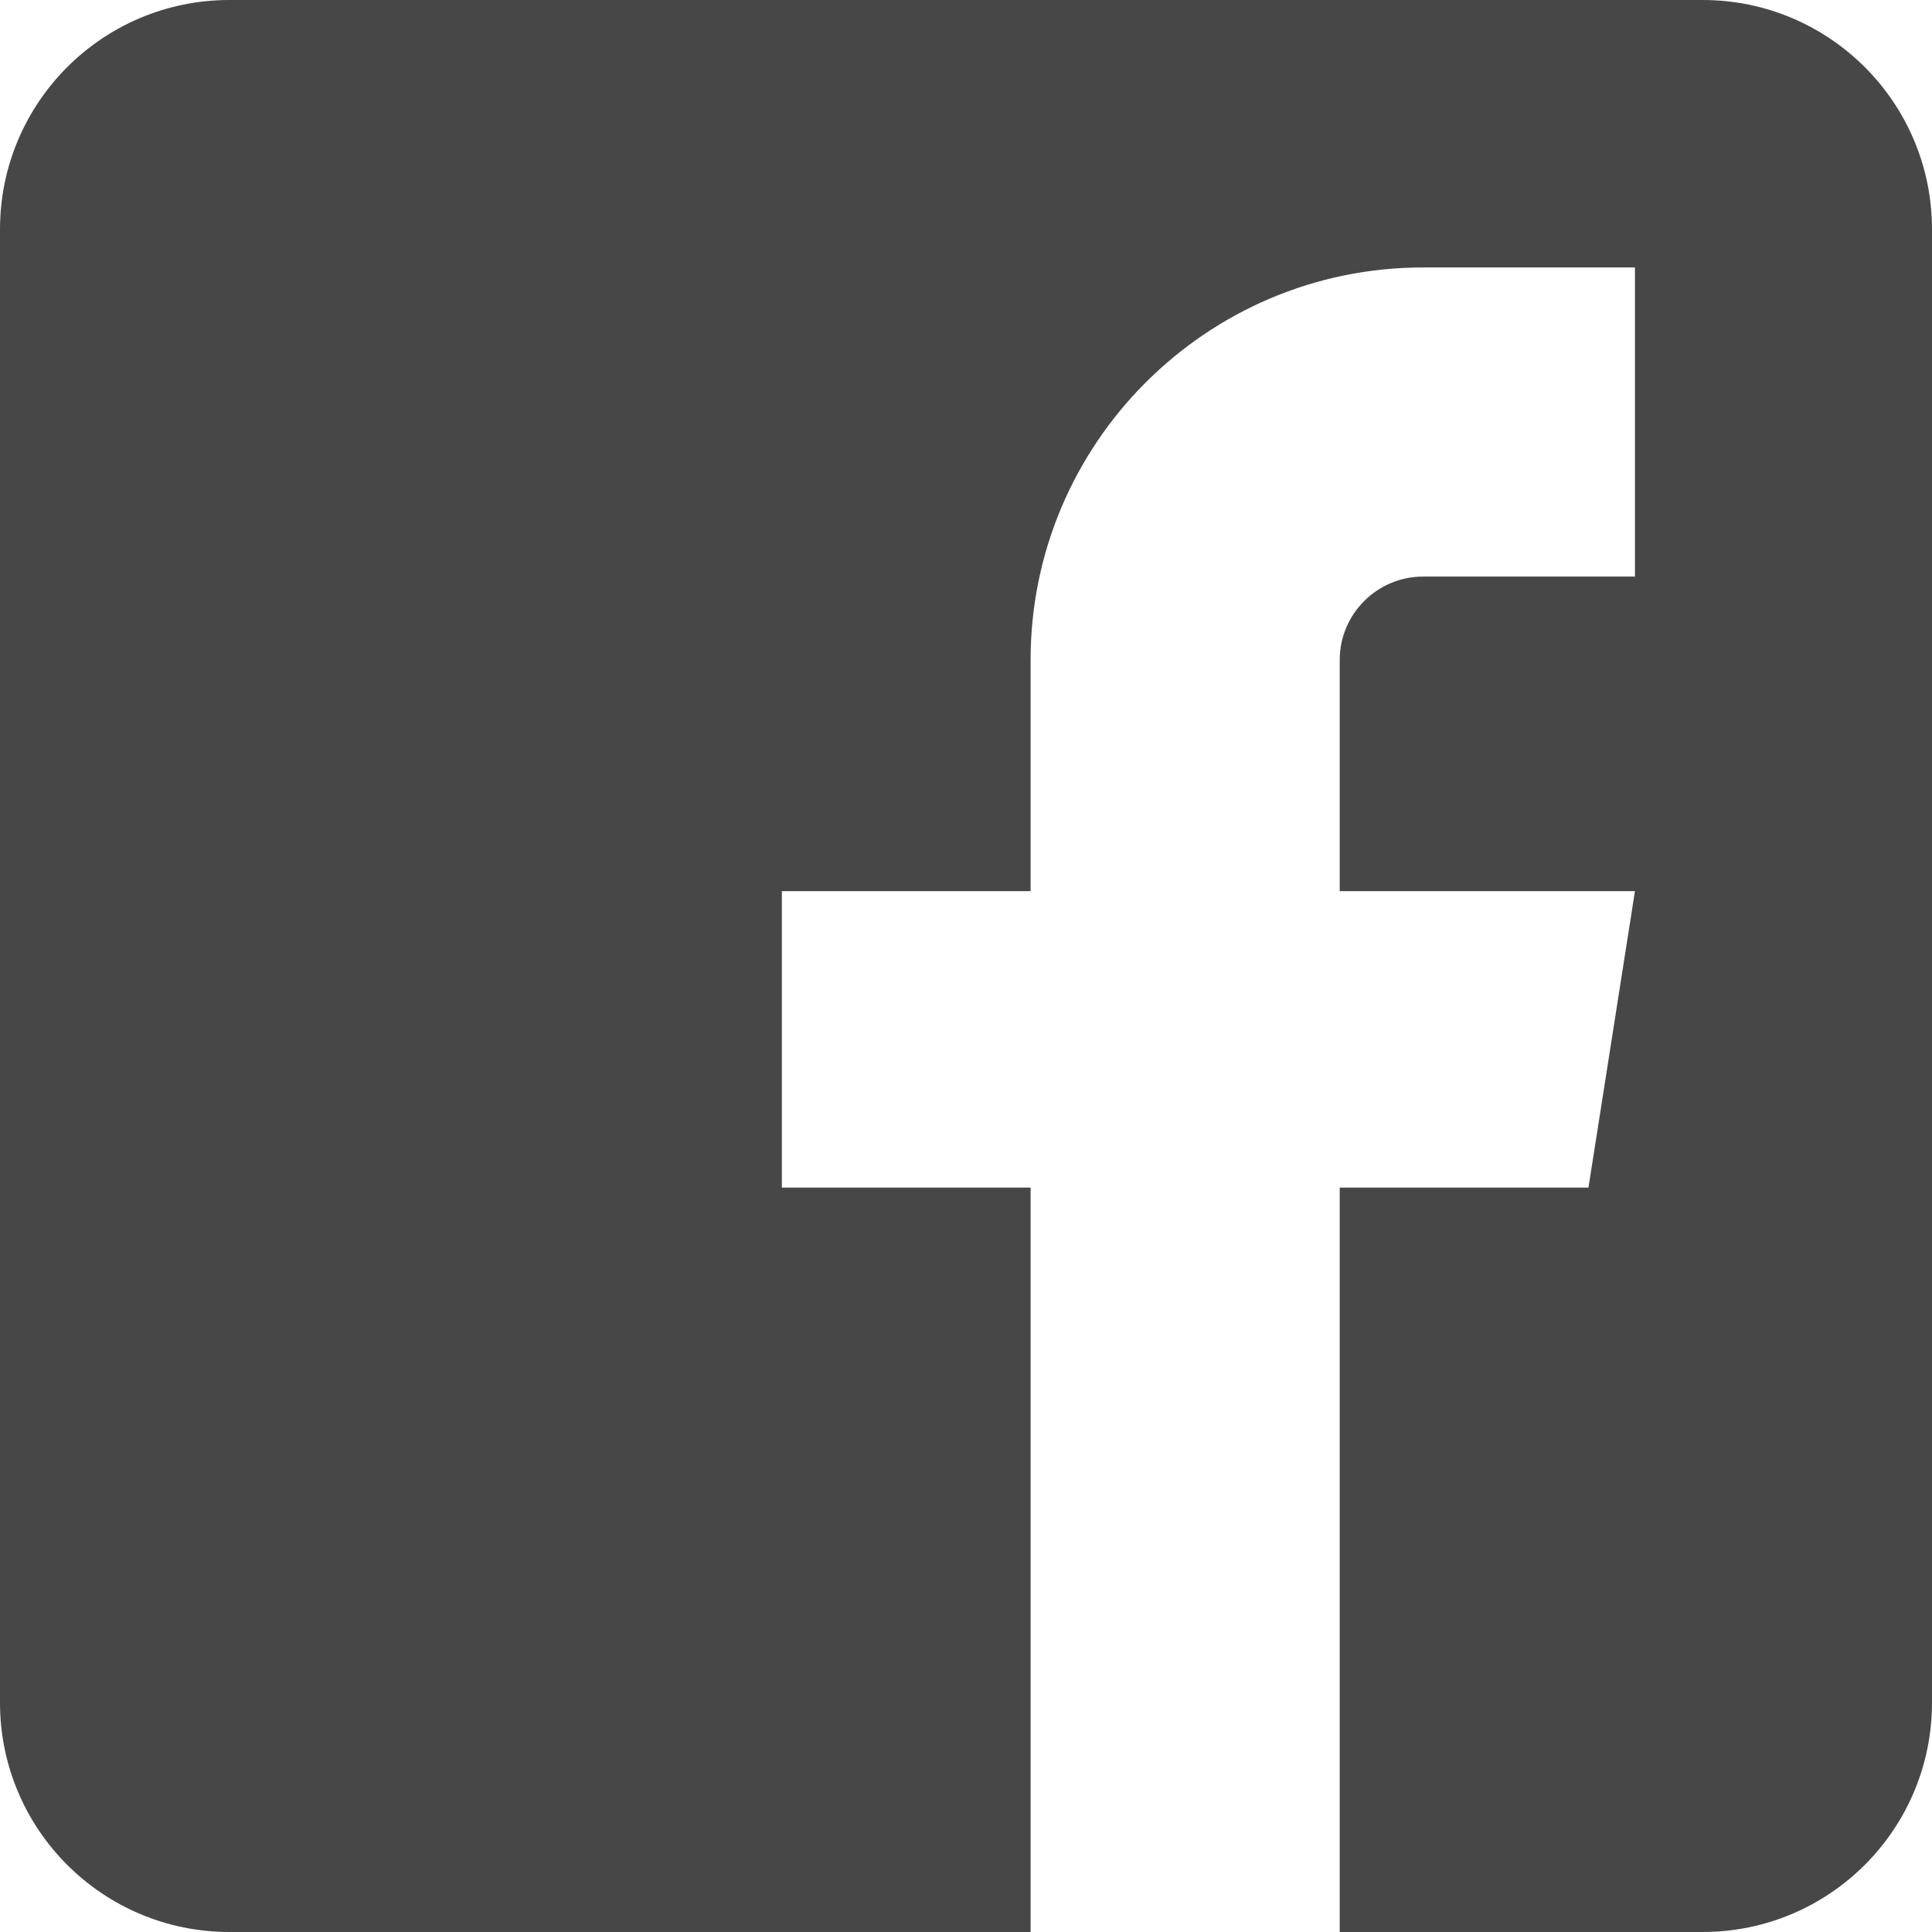
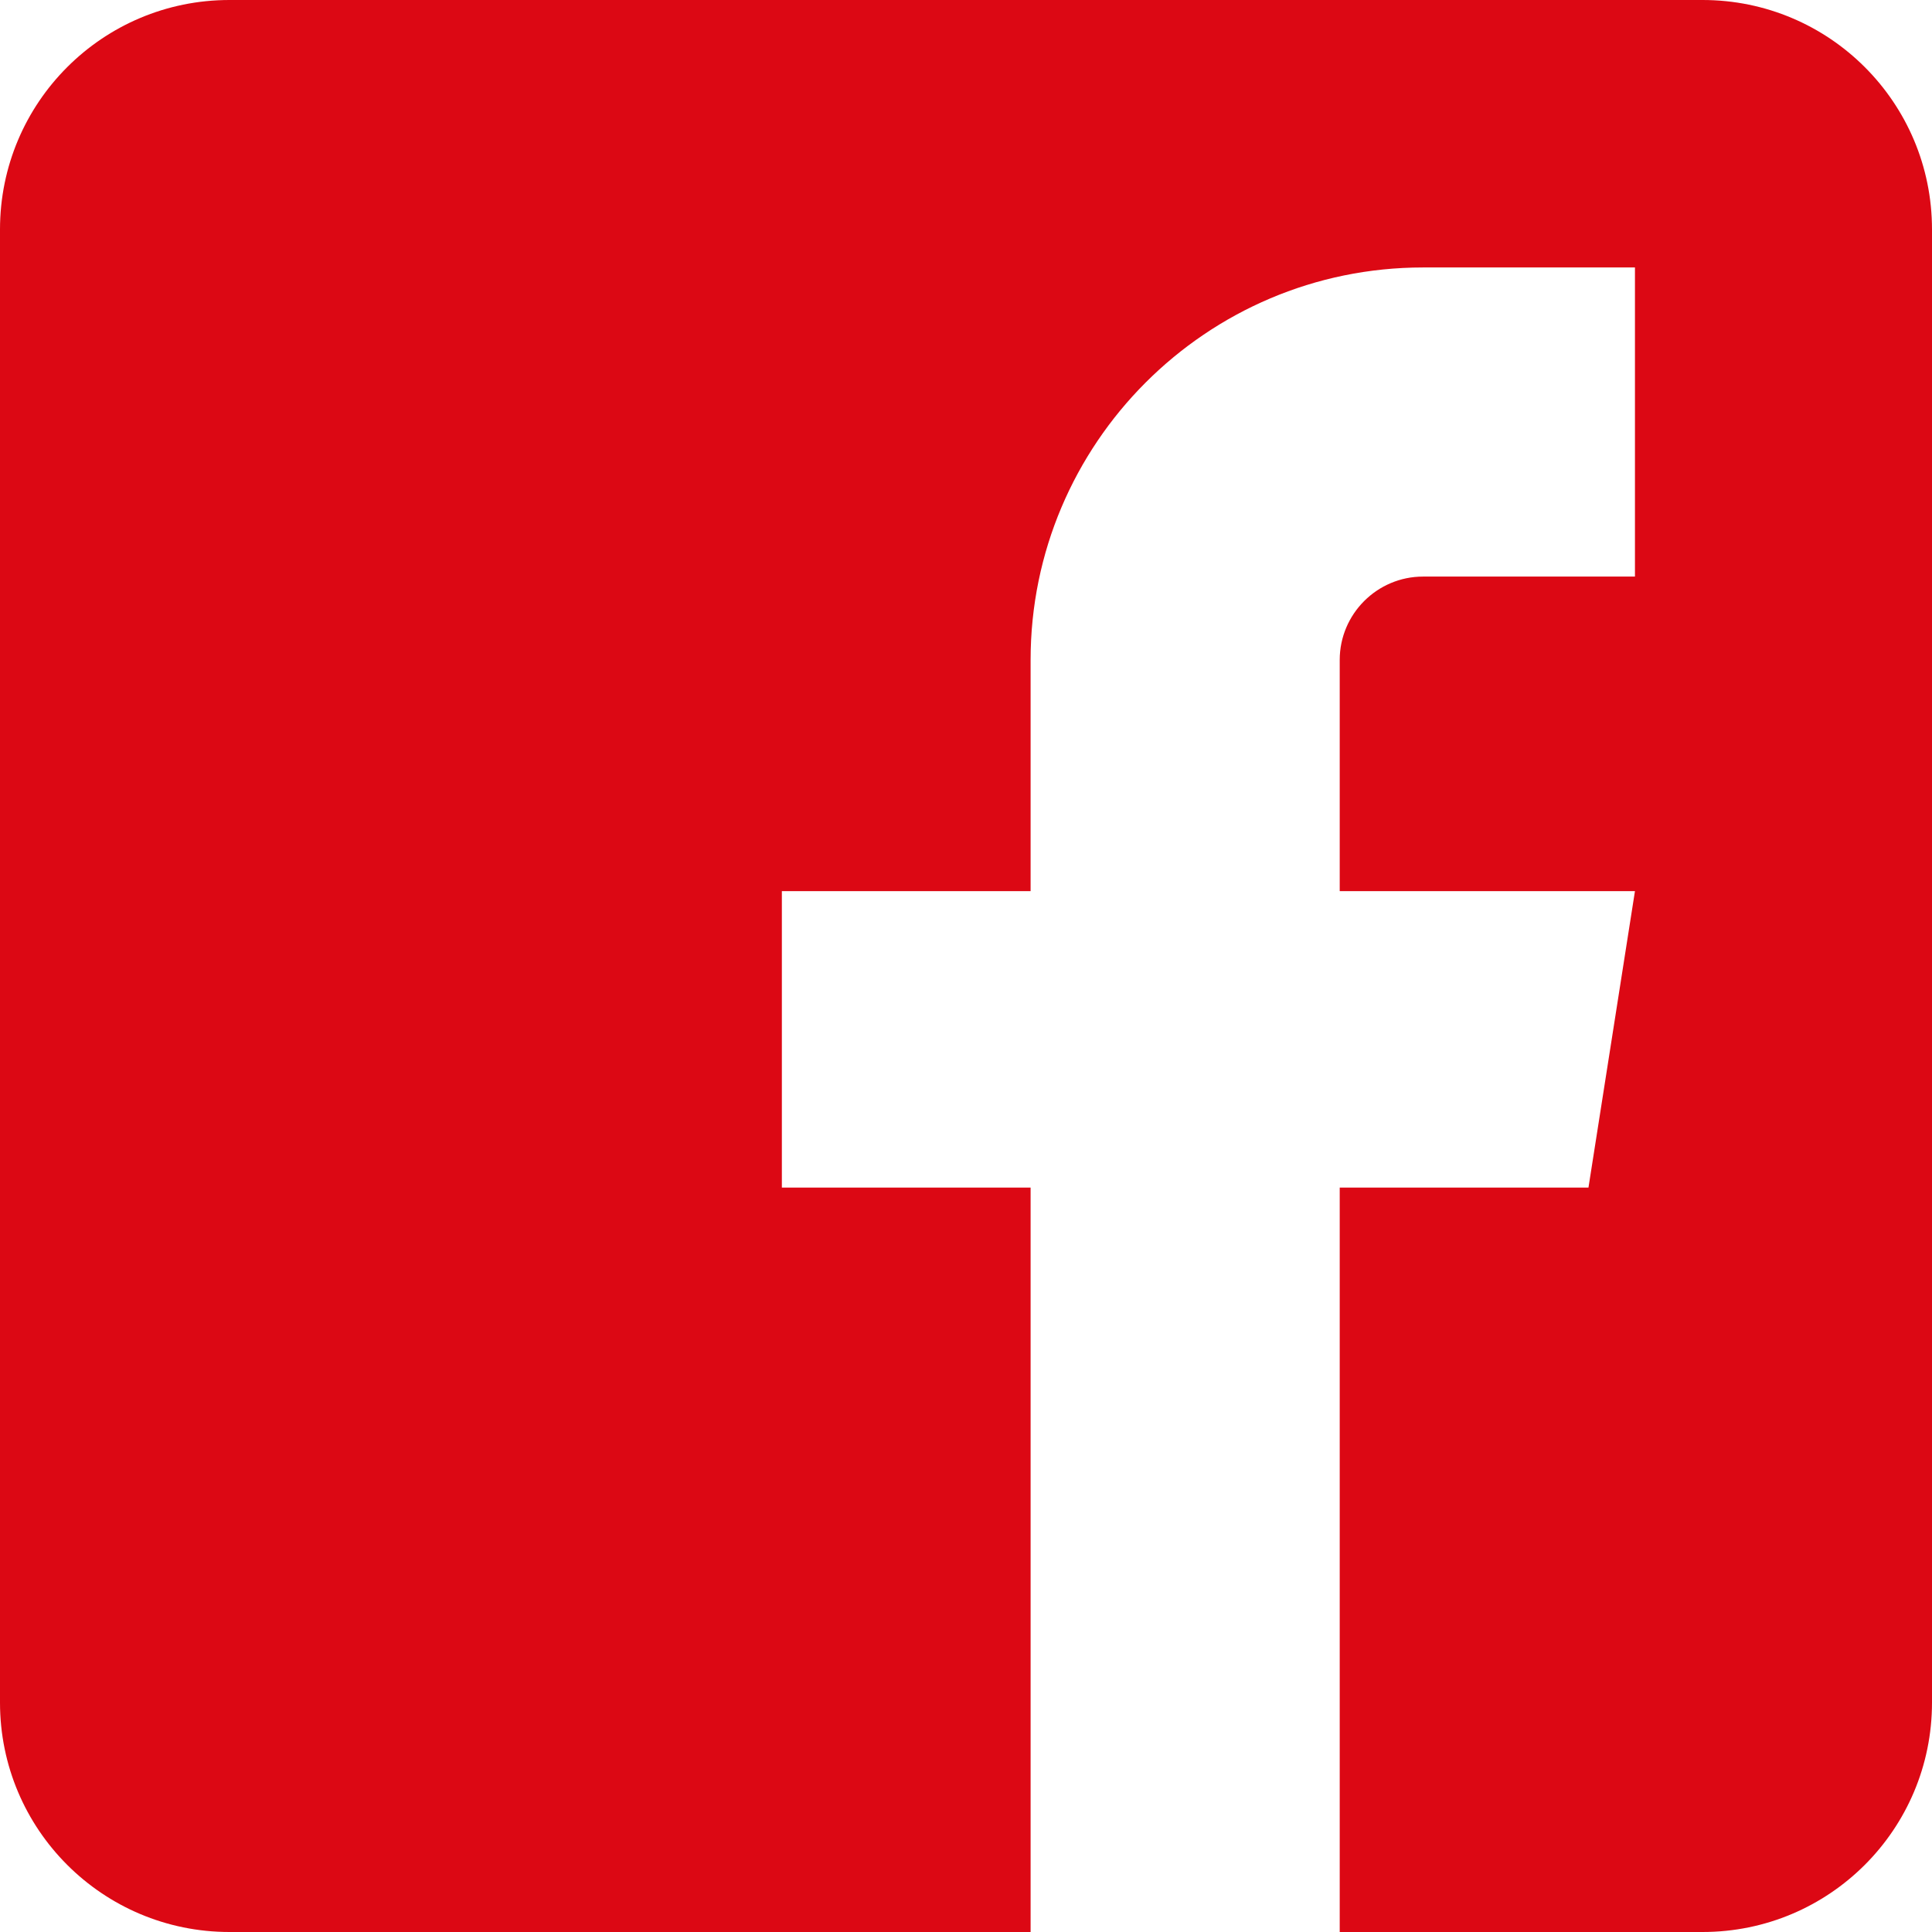
<svg xmlns="http://www.w3.org/2000/svg" class="social-logo" viewBox="0 0 32 32" width="16px" height="16px">
-   <path d="M28.2 0H3.8C1.7 0 0 1.7 0 3.8v24.4C0 30.3 1.7 32 3.8 32h13.27V19.67h-4.12v-4.91h4.12v-3.83c0-3.58 2.91-6.5 6.5-6.5h3.51v5.12h-3.51c-.76 0-1.38.62-1.38 1.38v3.83h4.89l-.77 4.91h-4.12V32h6.01c2.1 0 3.8-1.7 3.8-3.8V3.8C32 1.7 30.3 0 28.2 0z" fill="#484747" />
+   <path d="M28.2 0H3.8C1.7 0 0 1.7 0 3.8v24.4C0 30.3 1.7 32 3.8 32h13.27V19.67h-4.12v-4.91h4.12v-3.83c0-3.58 2.91-6.5 6.5-6.5h3.51v5.12h-3.51c-.76 0-1.38.62-1.38 1.38v3.83h4.89l-.77 4.91h-4.12V32h6.01c2.1 0 3.8-1.7 3.8-3.8V3.8C32 1.7 30.3 0 28.2 0z" fill="#DC0814" />
</svg>
